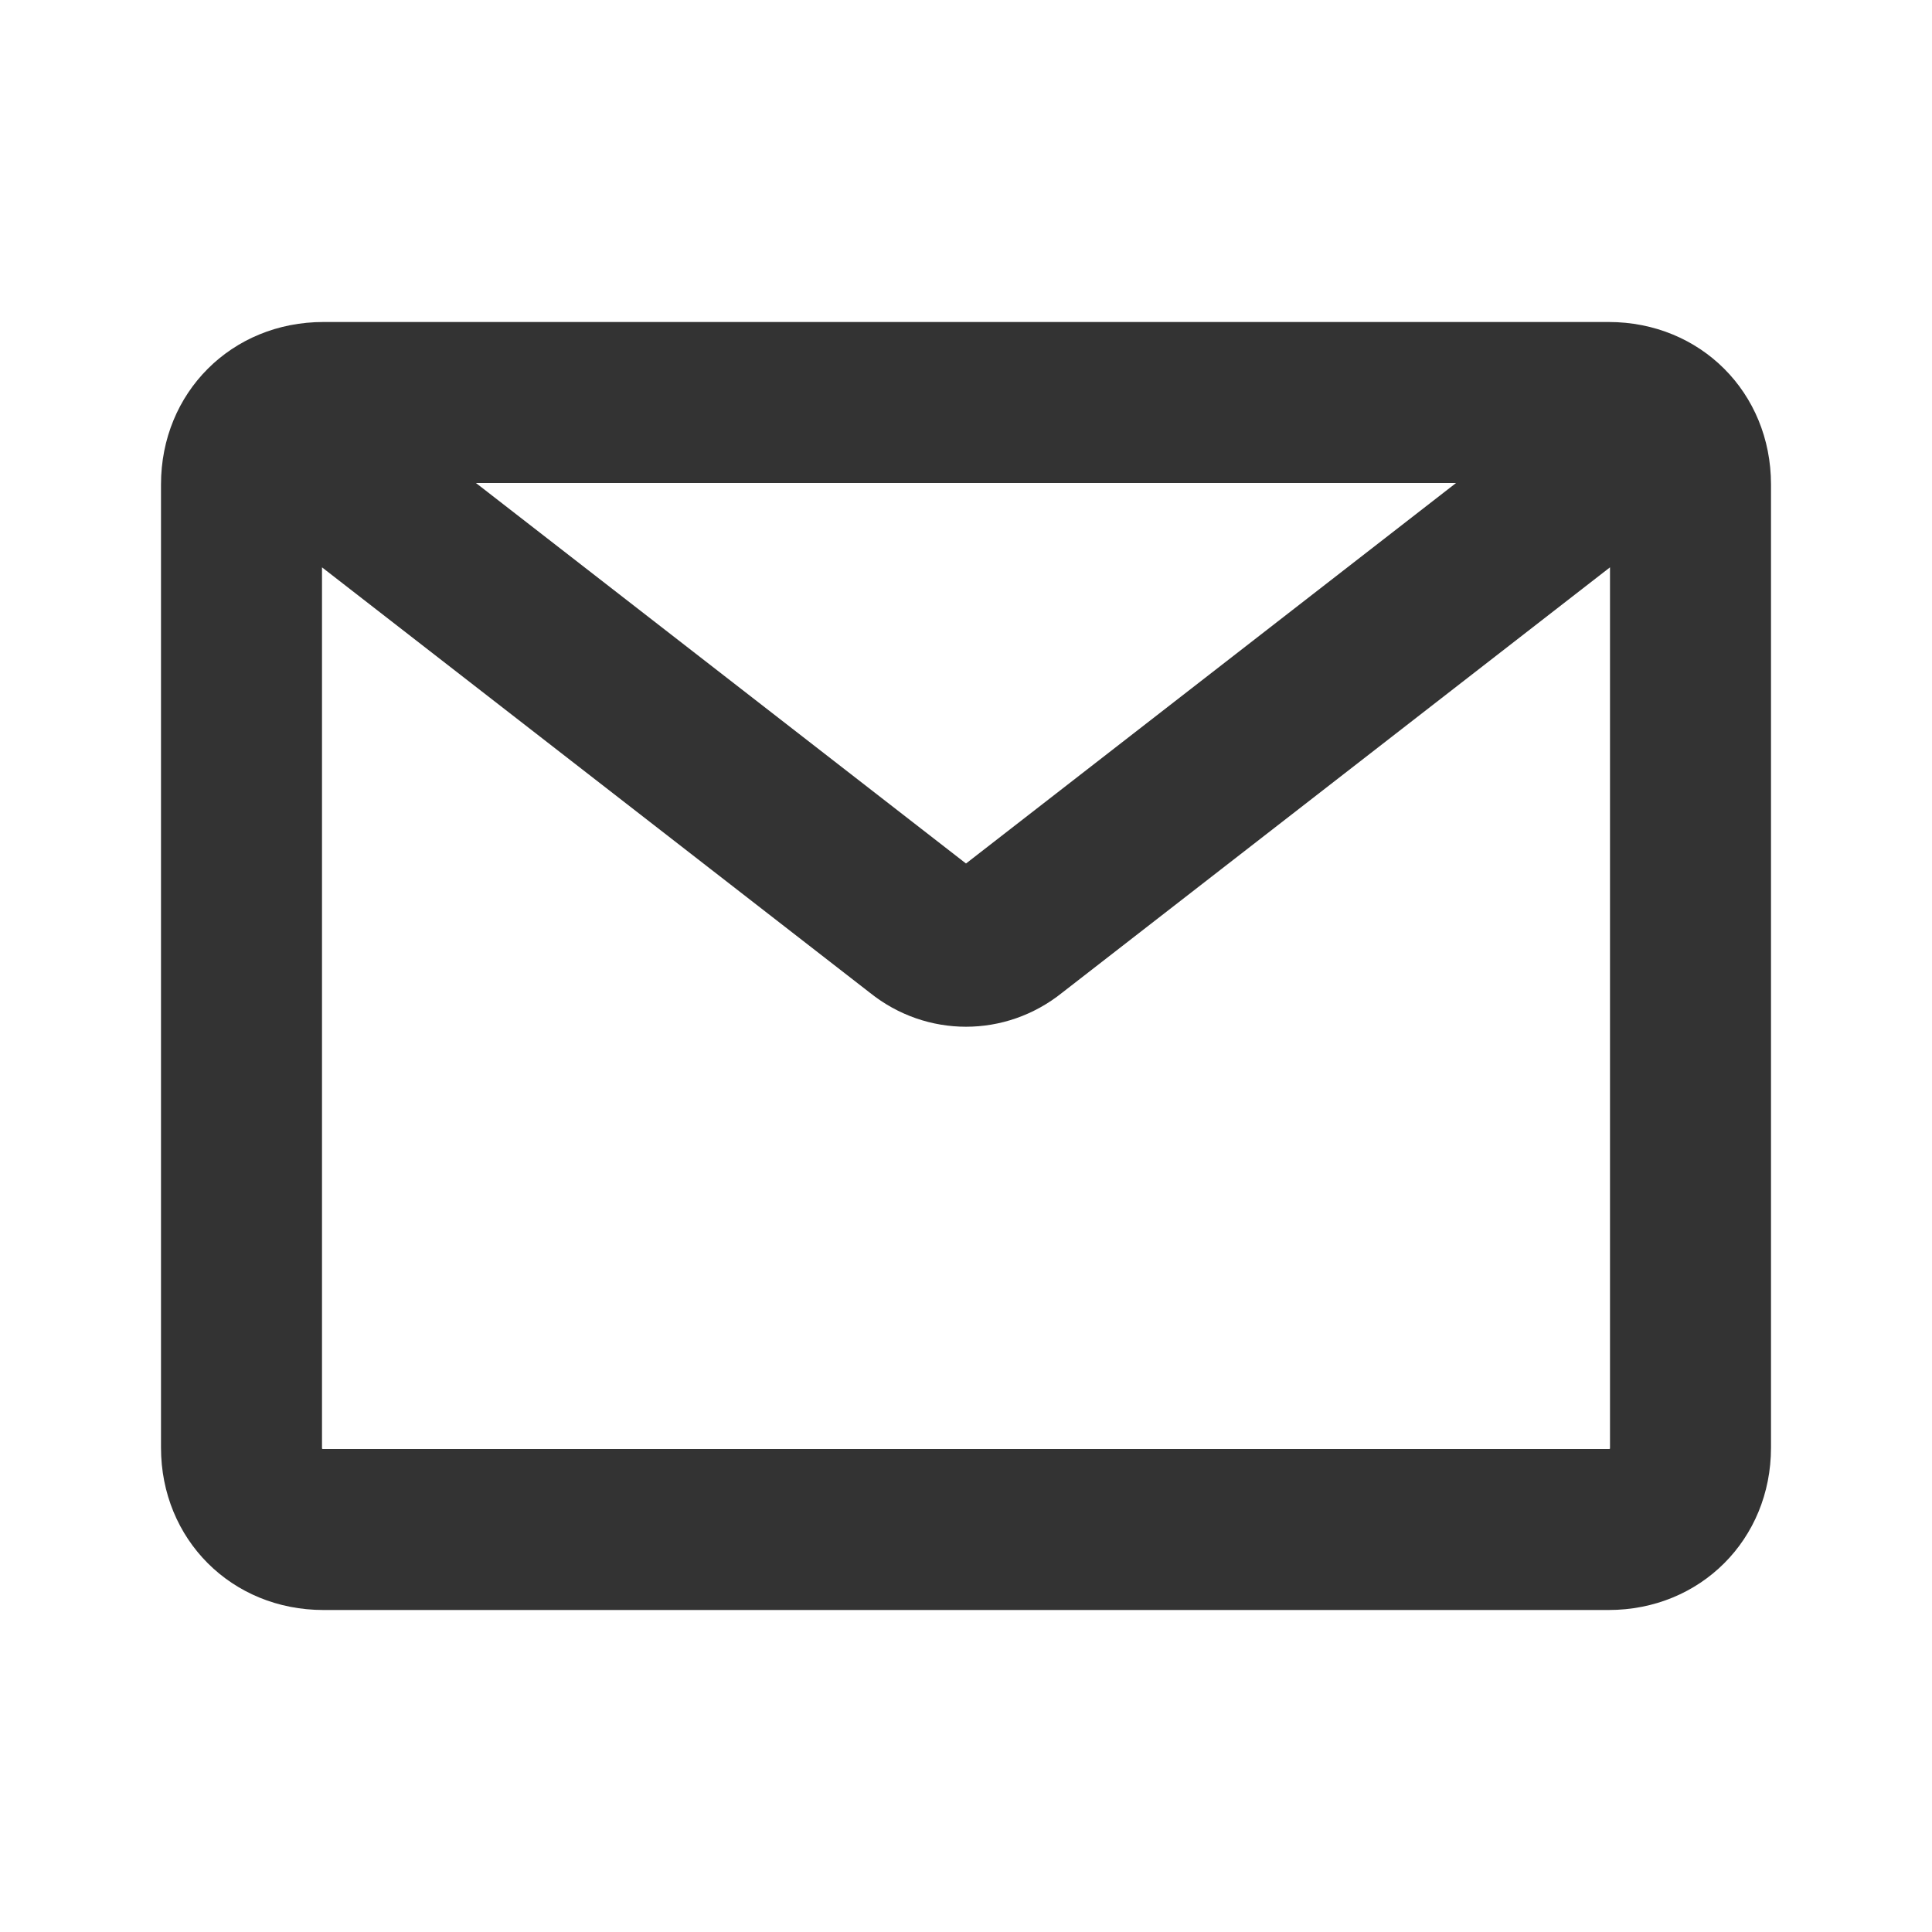
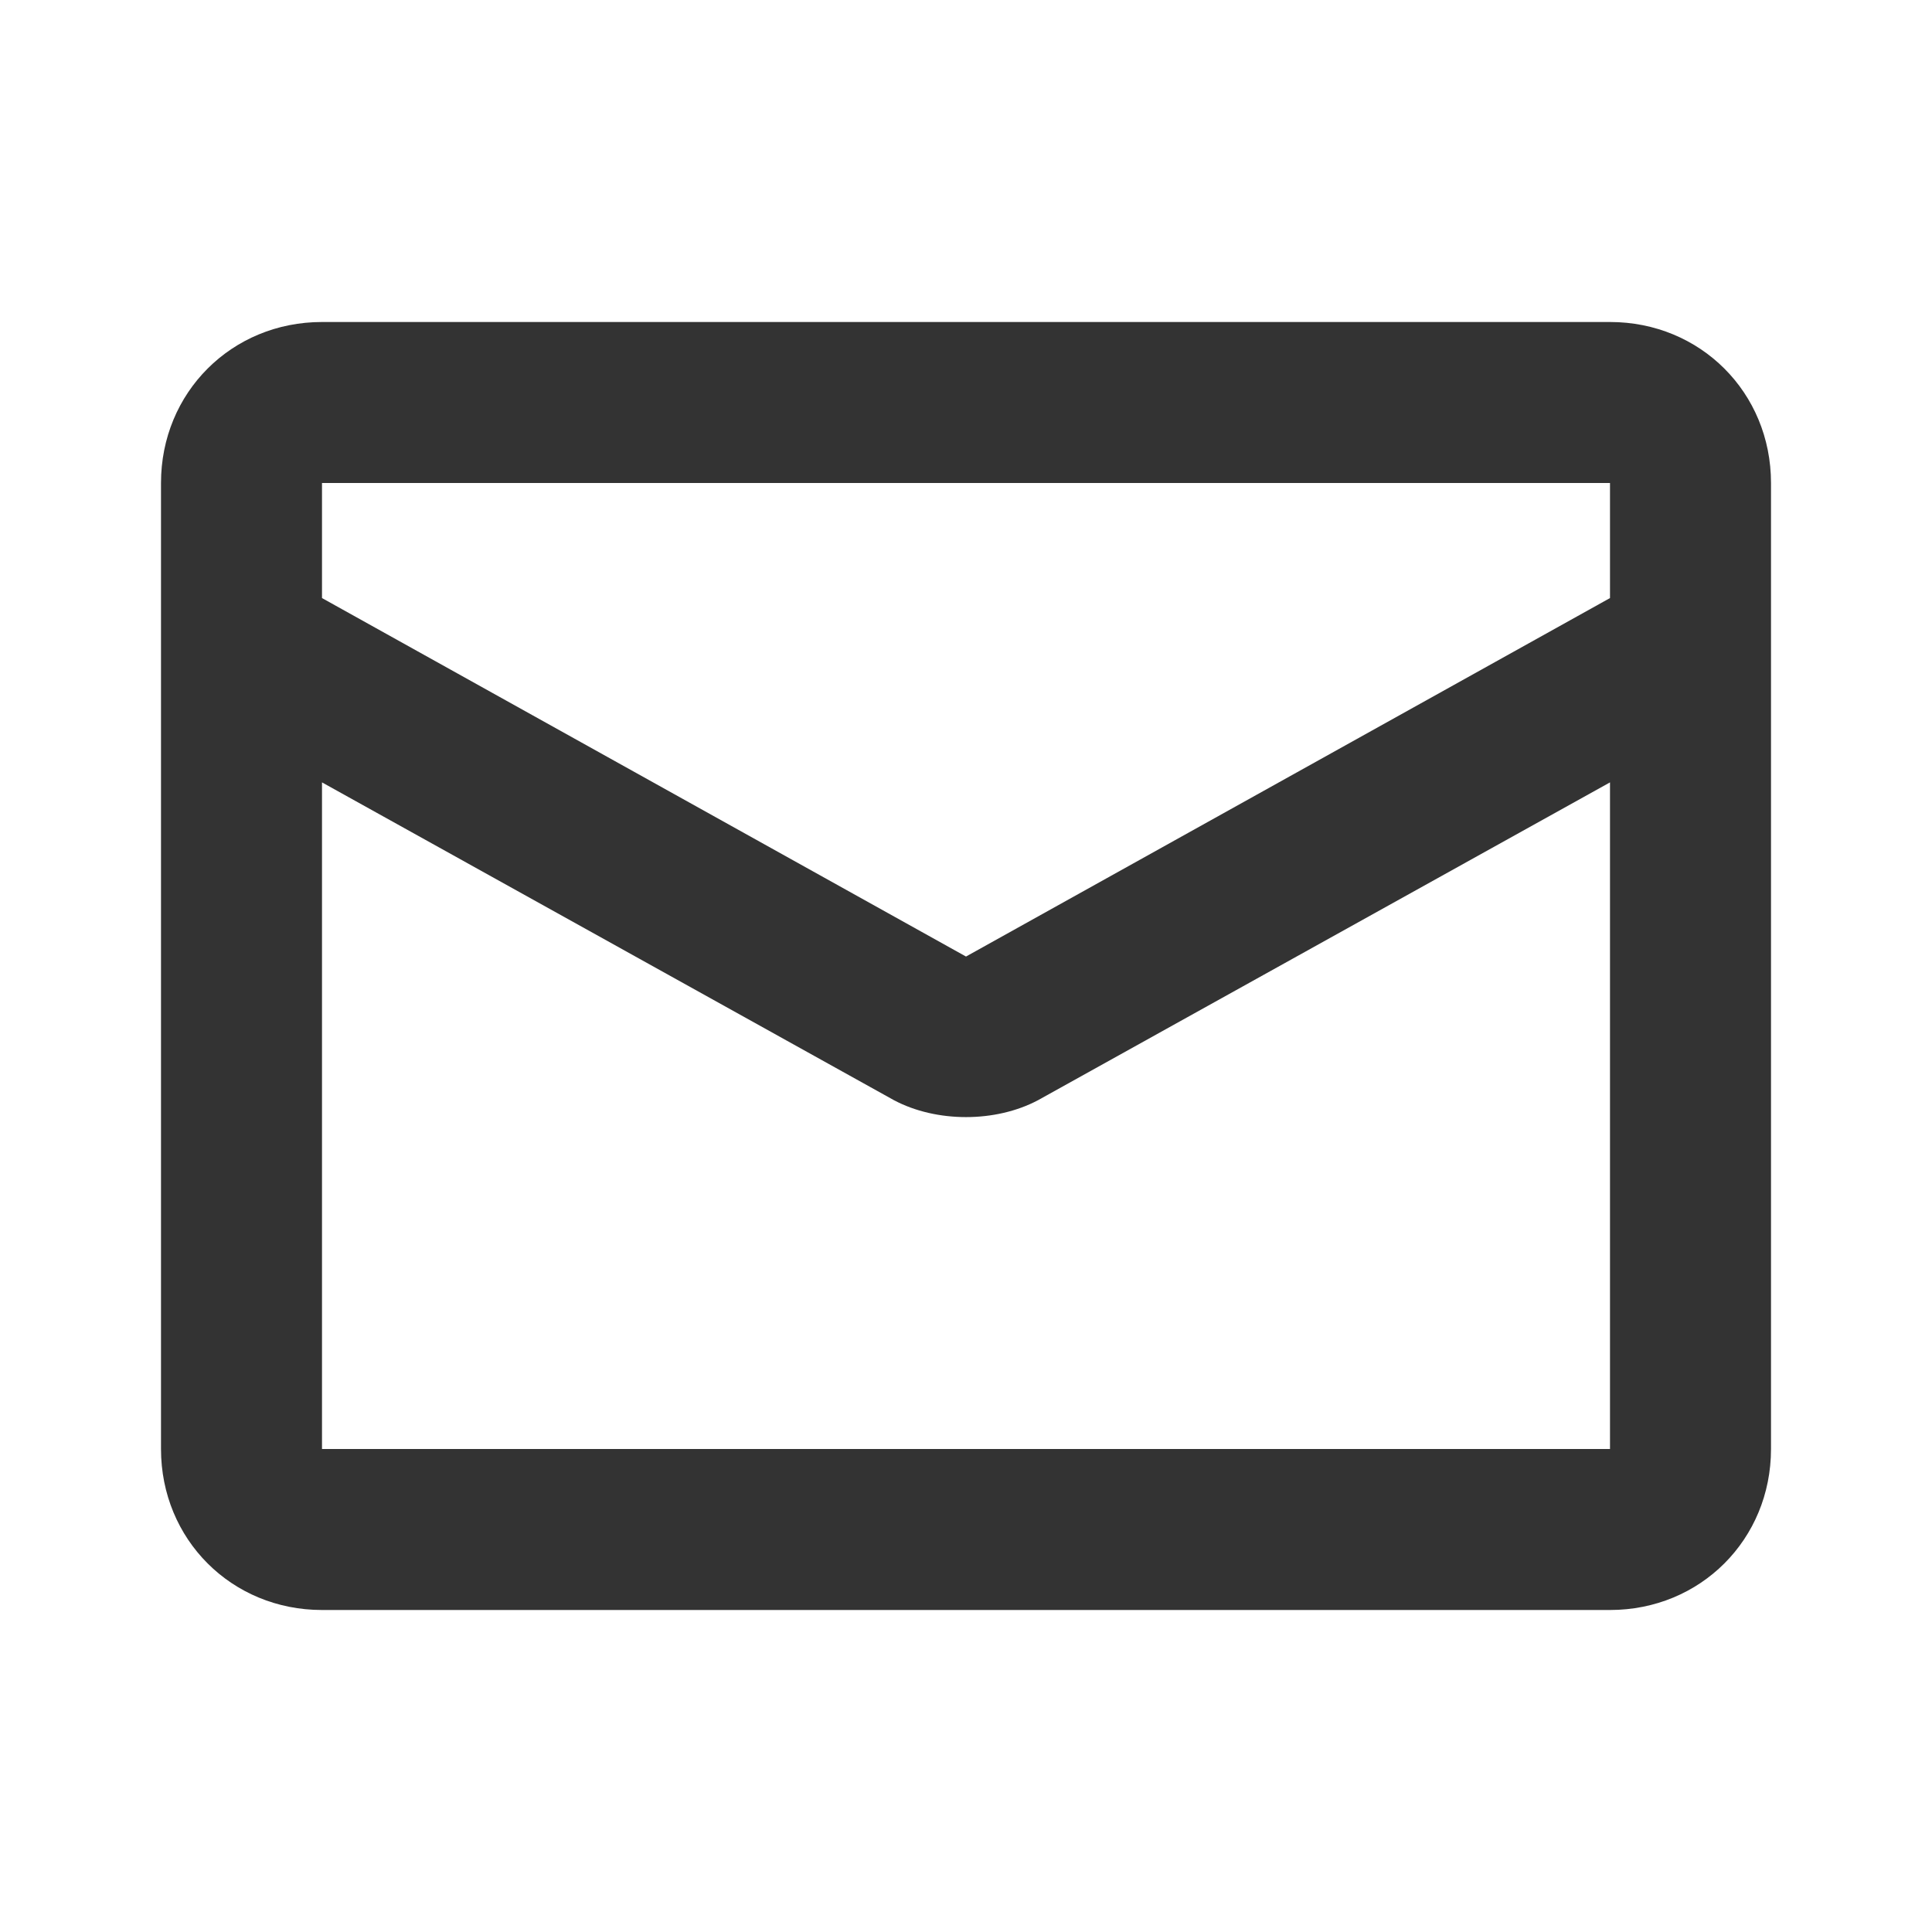
<svg xmlns="http://www.w3.org/2000/svg" width="24" height="24" viewBox="0 0 24 24" fill="none">
-   <path d="M4 6.018C4 6 4 6 4.018 6H19.983C20 6 20 6 20 6.018V17.983C20 18 20 18 19.983 18H4.018C4 18 4 18 4 17.983V6.018ZM2 6.018V17.983C2 19.123 2.877 20 4.018 20H19.983C21.123 20 22 19.123 22 17.983V6.018C22 4.877 21.123 4 19.983 4H4.018C2.877 4 2 4.877 2 6.018ZM20.053 4.474L11.965 10.754C11.877 10.825 12.123 10.825 12.035 10.754L3.947 4.474L2.719 6.053L10.807 12.333C11.509 12.895 12.491 12.895 13.193 12.333L21.281 6.053L20.053 4.474Z" fill="#333333" />
+   <path d="M4 6H20V18H4V6ZM2 6V18C2 19.123 2.877 20 4 20H20C21.123 20 22 19.123 22 18V6C22 4.877 21.123 4 20 4H4C2.877 4 2 4.877 2 6ZM22 18V6.316L11.947 11.912H12.053L2 6.316V18C2 19.123 2.877 20 4 20H20C21.123 20 22 19.123 22 18ZM20 18H4V9.719L11.105 13.667C11.632 13.947 12.368 13.947 12.895 13.667L20 9.719V18Z" fill="#333333" />
</svg>
